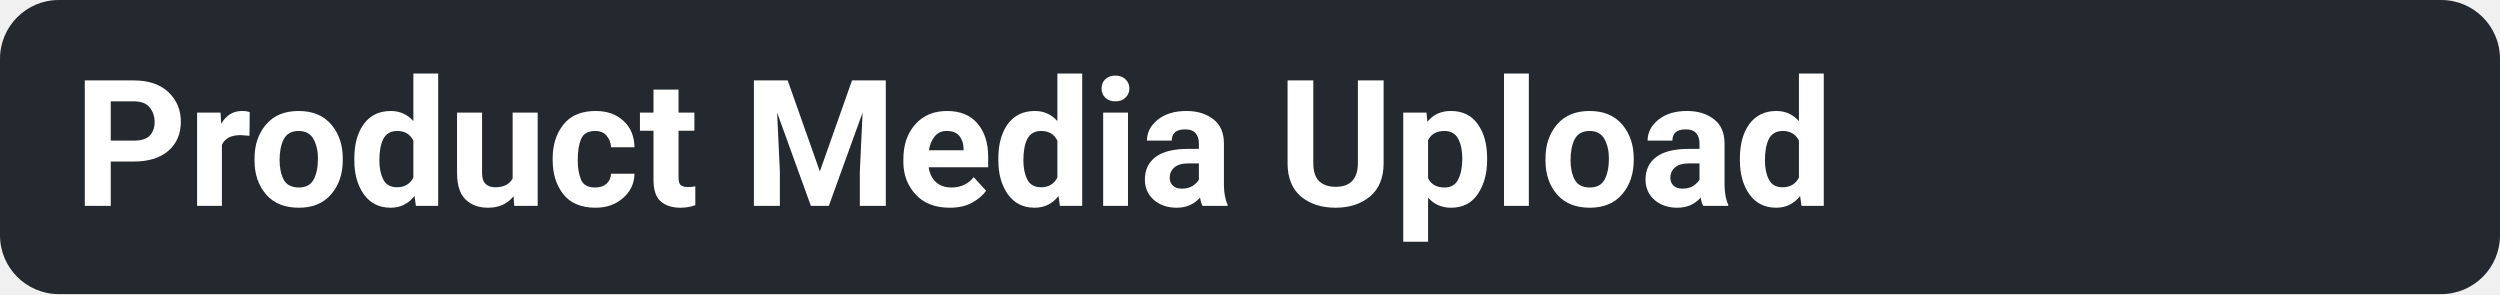
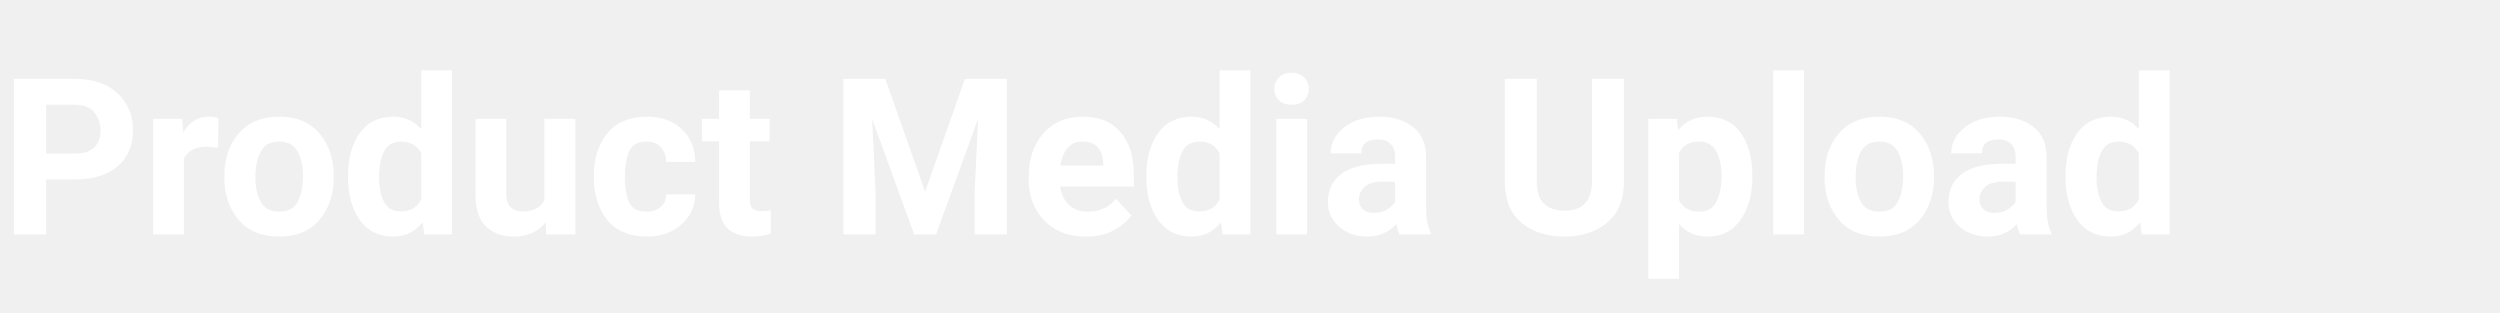
- <svg xmlns="http://www.w3.org/2000/svg" width="170" height="20">
-   <rect width="170" height="20" rx="4" fill="#24292f" />
-   <text x="5" y="14" fill="#ffffff" font-family="Segoe UI, Roboto, Helvetica, Arial, sans-serif" font-size="12" font-weight="bold">Product Media Upload</text>
+ <svg xmlns="http://www.w3.org/2000/svg" width="160" height="20">
+   <text x="0" y="15" fill="#ffffff" font-family="Segoe UI, Roboto, Helvetica, Arial, sans-serif" font-size="14" font-weight="bold">Product Media Upload</text>
</svg>
